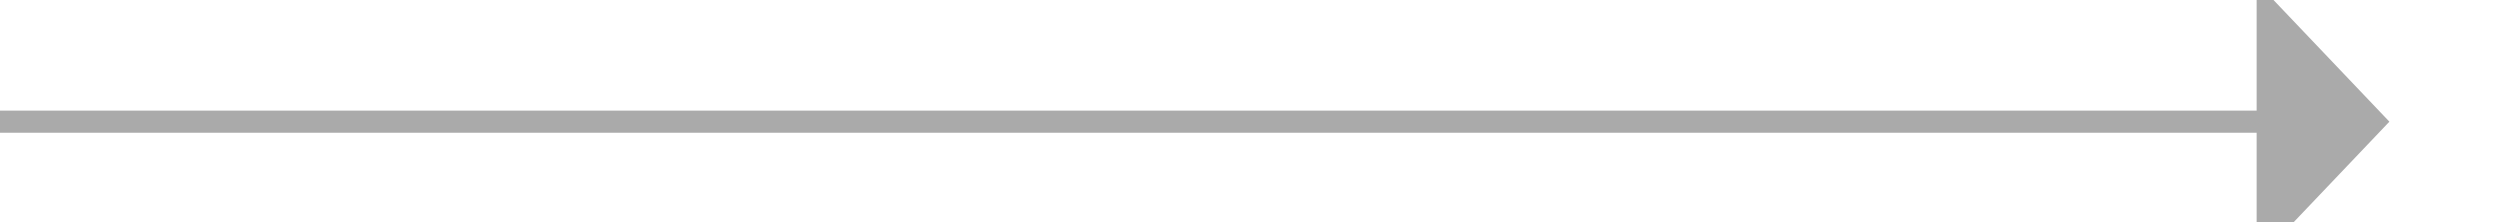
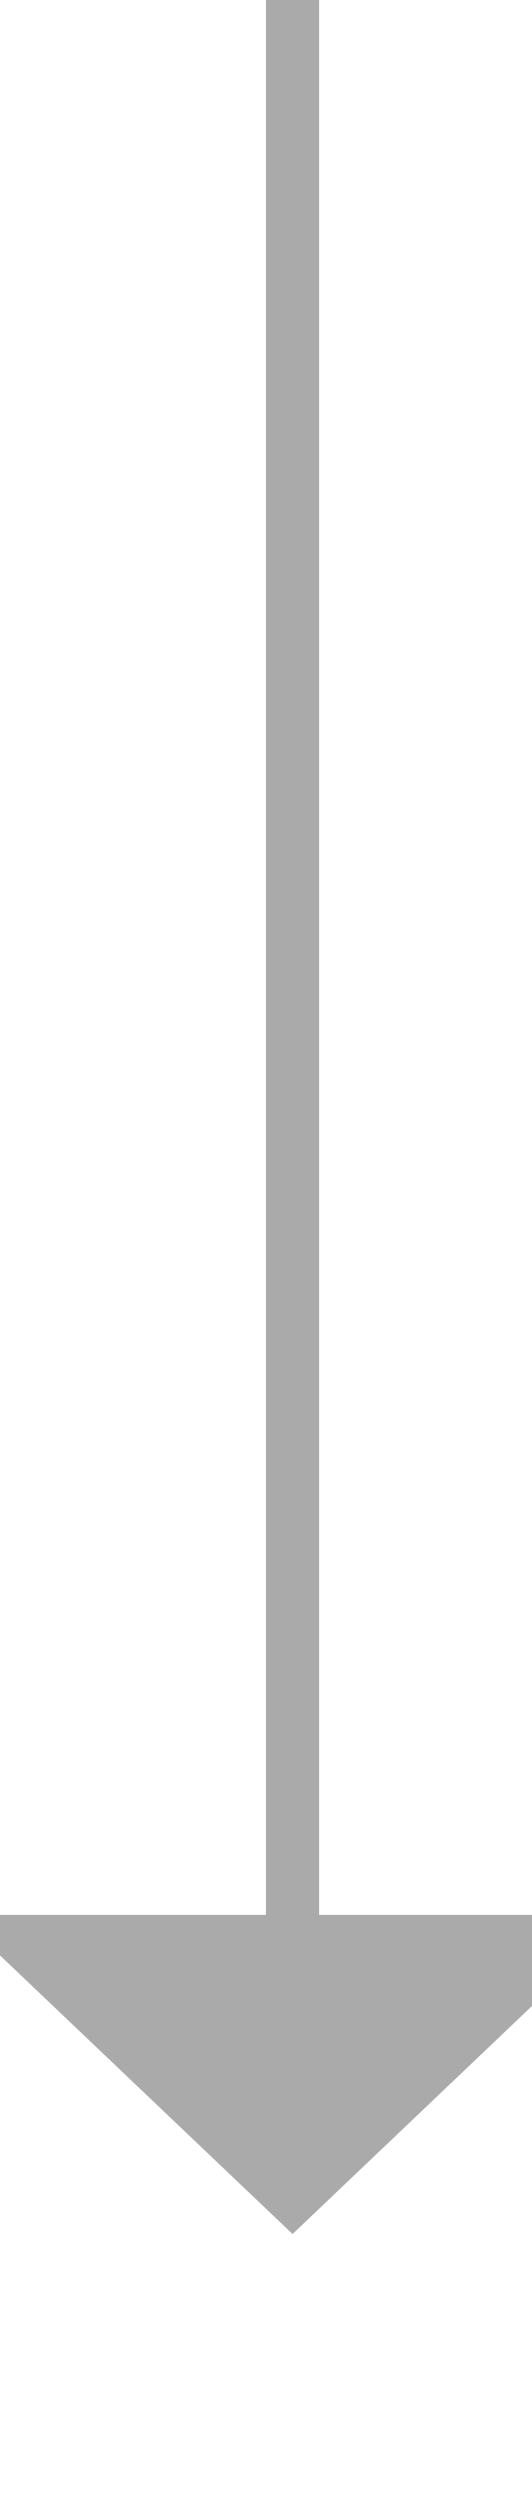
- <svg xmlns="http://www.w3.org/2000/svg" version="1.1" width="113px" height="10px" preserveAspectRatio="xMinYMid meet" viewBox="181 171  113 8">
-   <path d="M 181 175.5  L 284 175.5  " stroke-width="1" stroke="#aaaaaa" fill="none" />
-   <path d="M 283 181.8  L 289 175.5  L 283 169.2  L 283 181.8  Z " fill-rule="nonzero" fill="#aaaaaa" stroke="none" />
+ <svg xmlns="http://www.w3.org/2000/svg" version="1.1" width="10px" height="47px" preserveAspectRatio="xMidYMin meet" viewBox="335 532  8 47">
+   <path d="M 339.5 532  L 339.5 569  " stroke-width="1" stroke="#aaaaaa" fill="none" />
+   <path d="M 333.2 568  L 339.5 574  L 345.8 568  L 333.2 568  Z " fill-rule="nonzero" fill="#aaaaaa" stroke="none" />
</svg>
